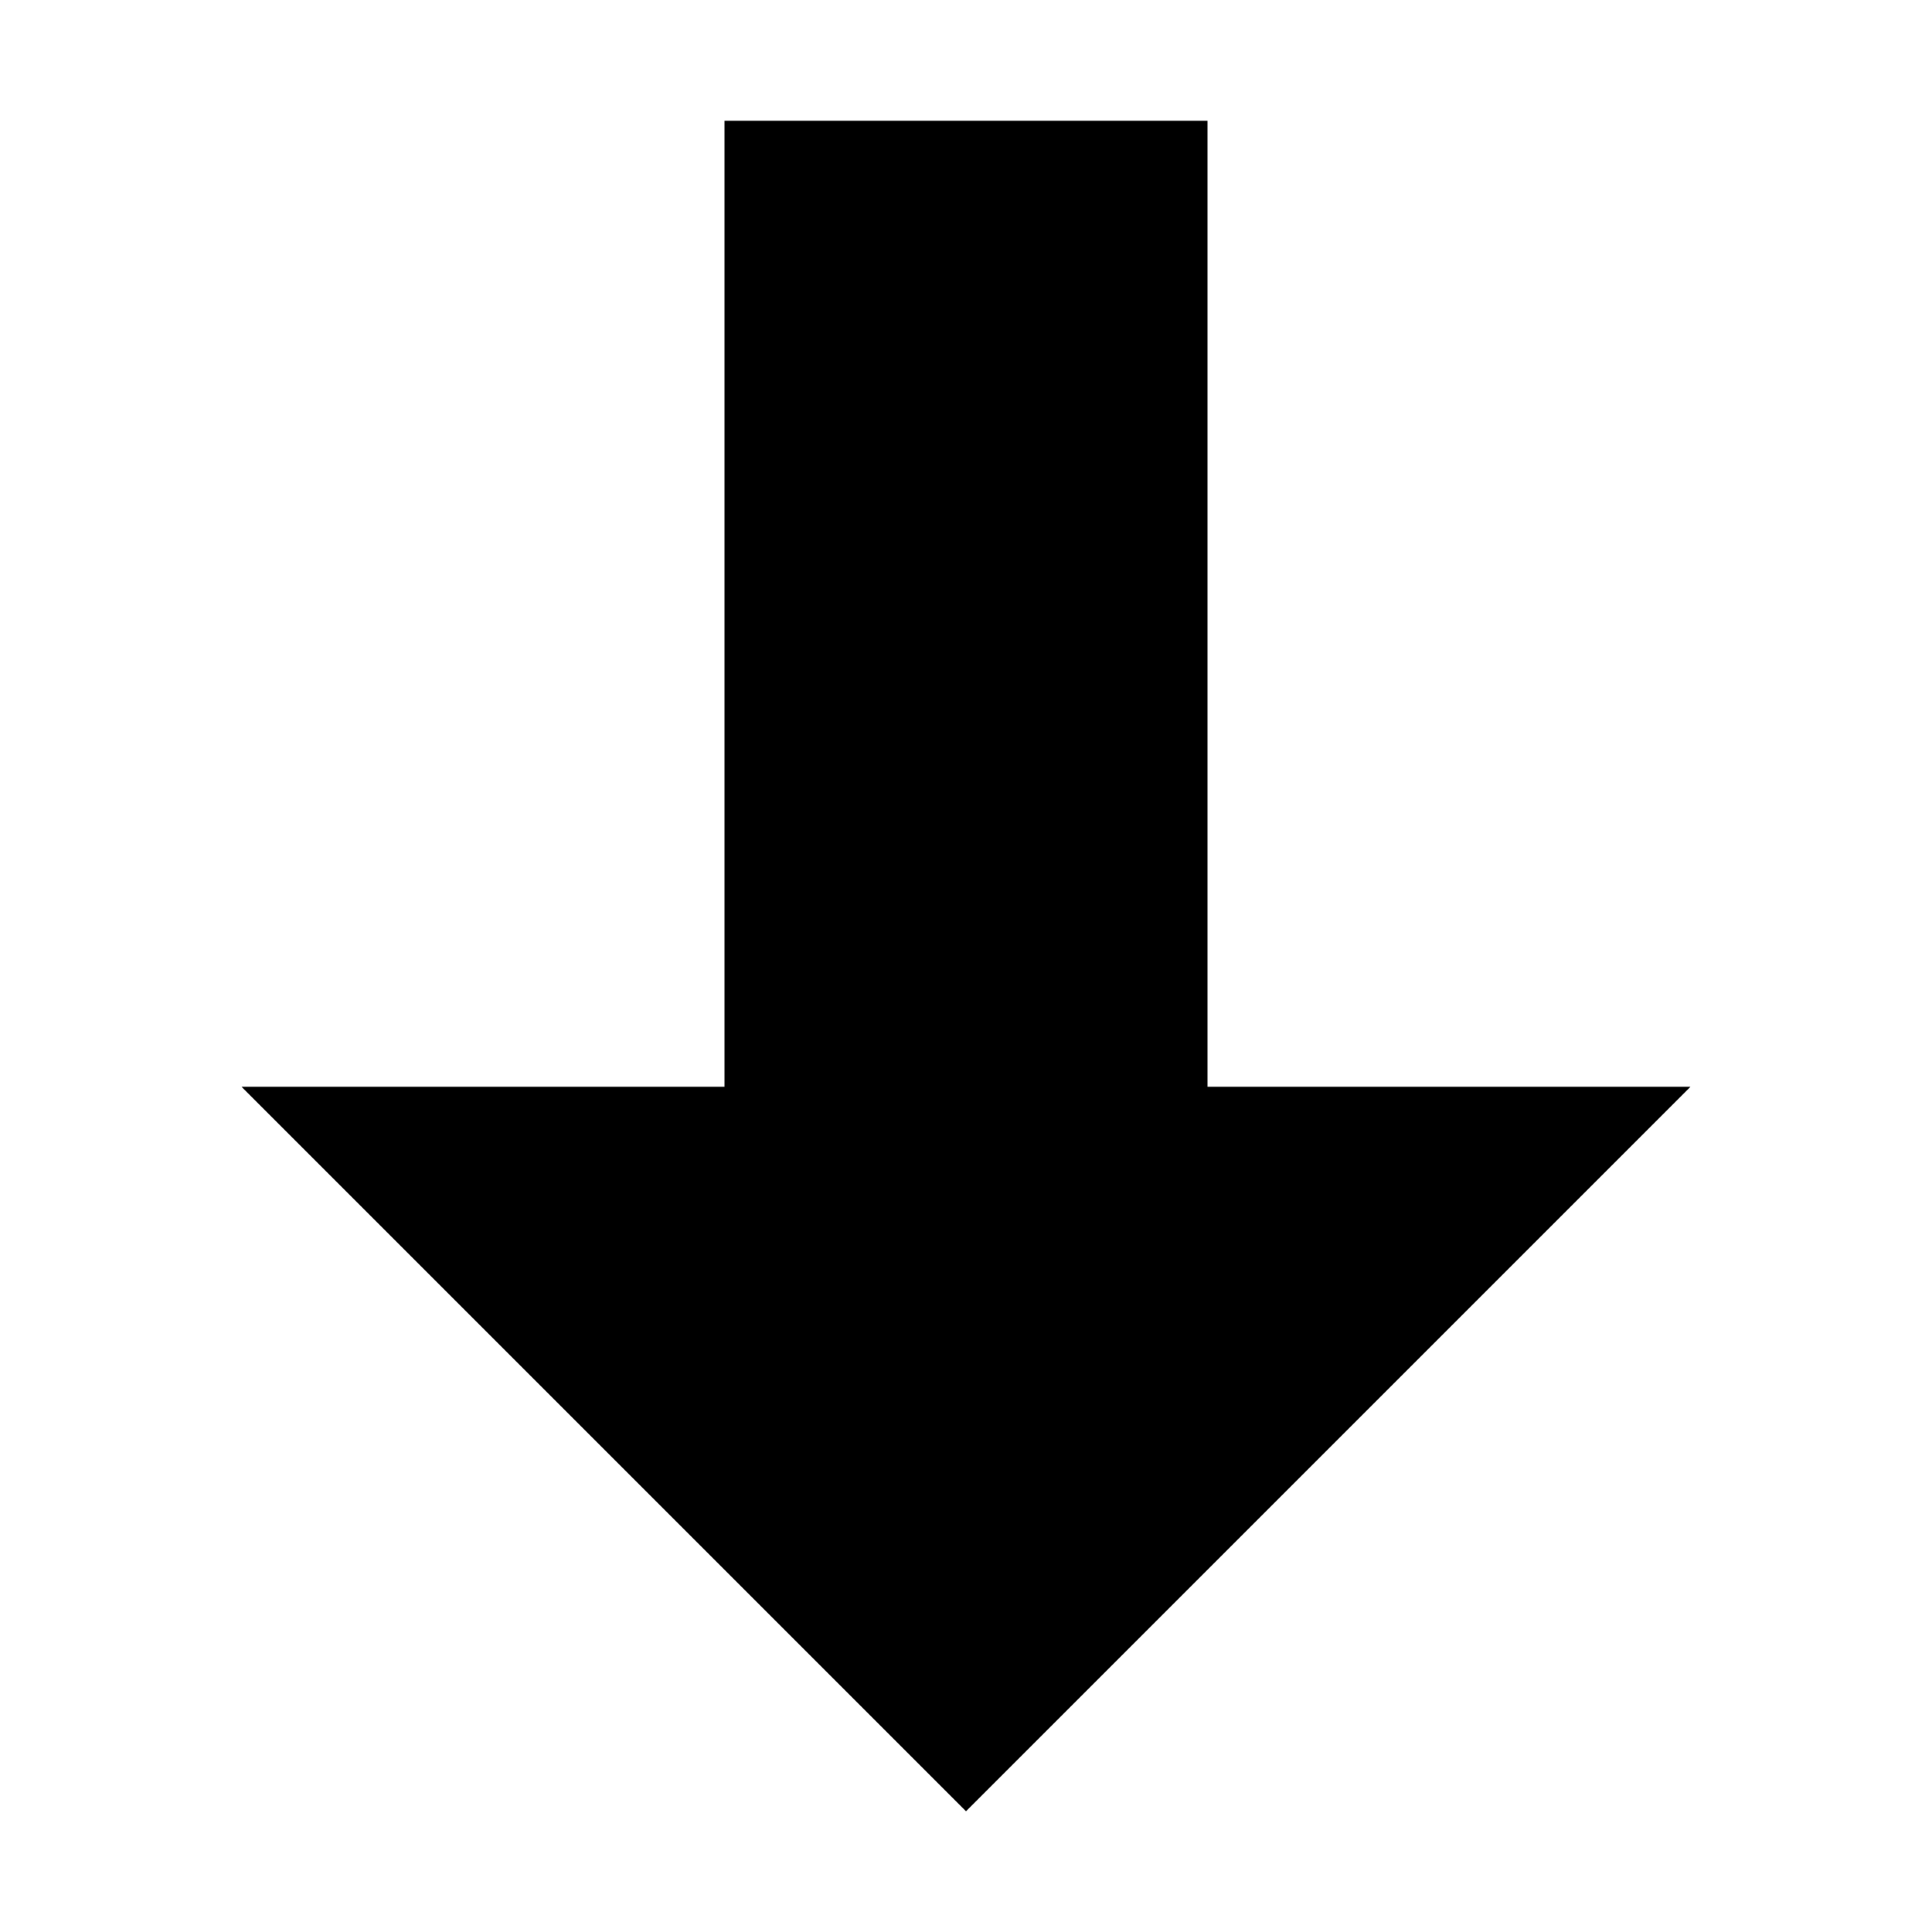
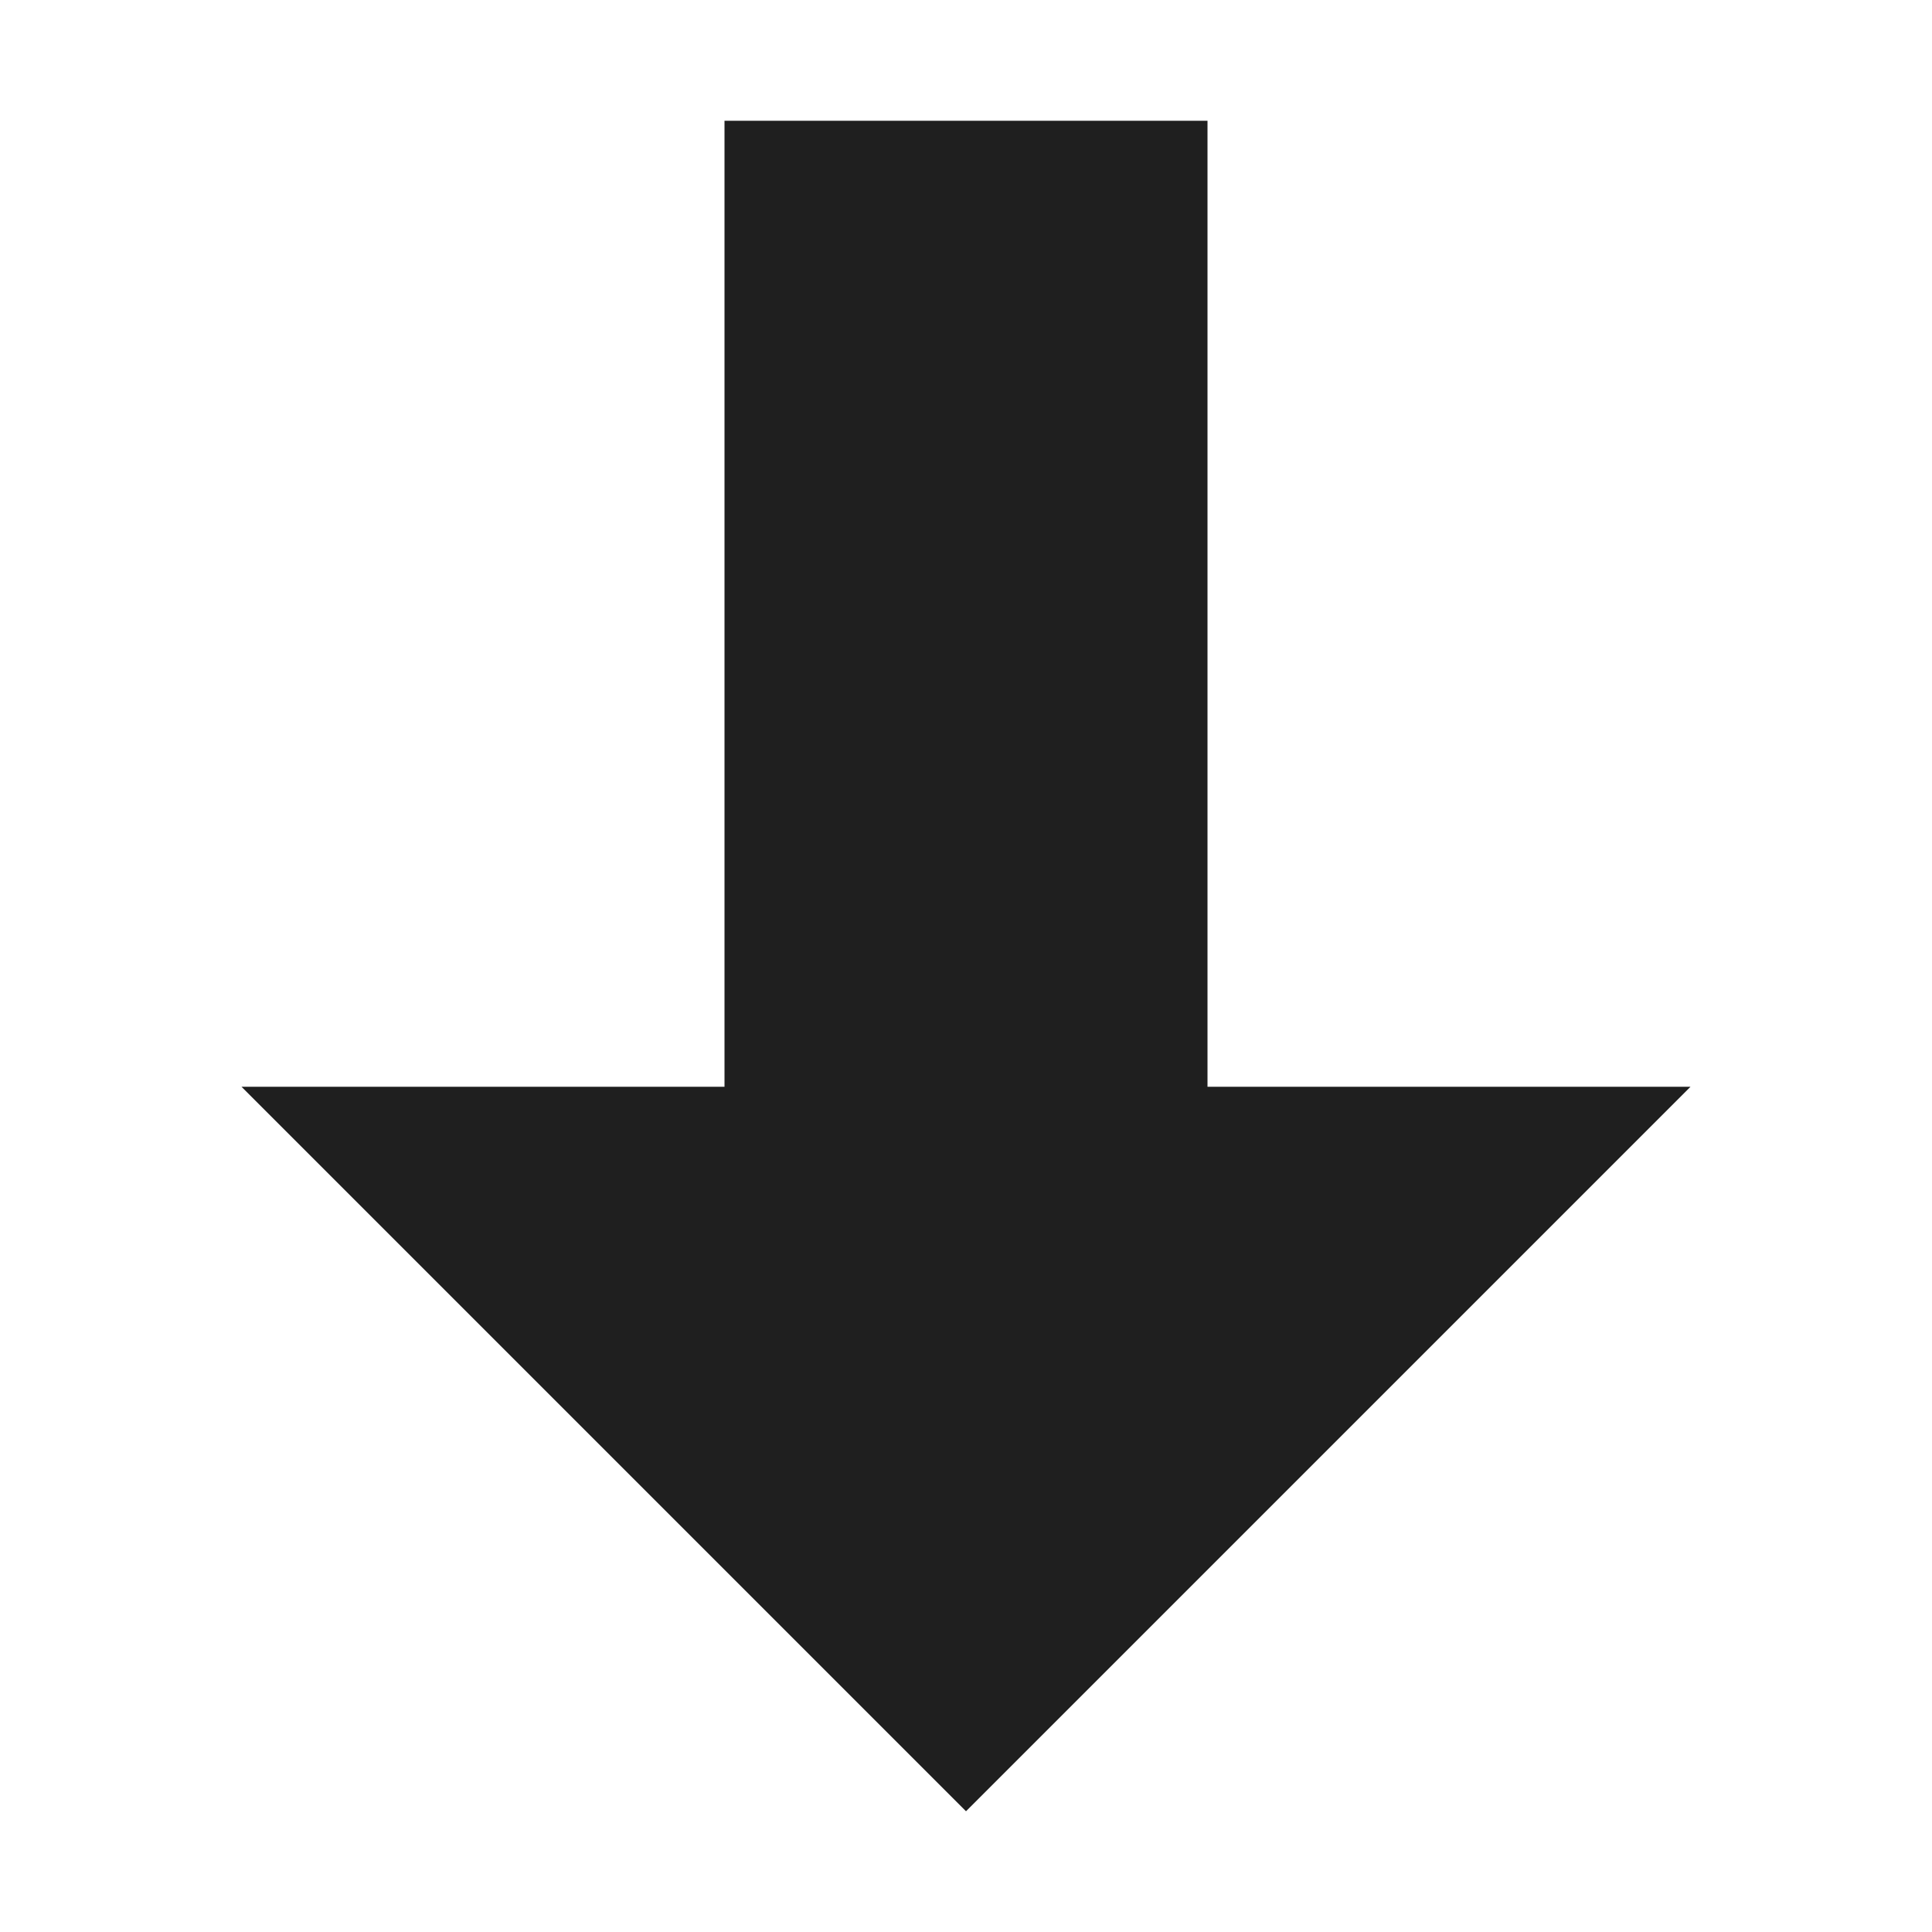
<svg xmlns="http://www.w3.org/2000/svg" id="svg7384" version="1.1" height="16" width="16">
  <defs id="defs7386" />
  <g transform="translate(-482,-176)" id="layer9" style="display:inline" />
  <g transform="translate(-482,-176)" id="layer10" />
  <g transform="translate(-482,-176)" id="layer11" />
  <g transform="translate(-482,-176)" id="layer12" />
  <g transform="translate(-482,-176)" id="layer13">
    <g transform="translate(254.0002,-820)" id="g40072" />
-     <path style="display:inline;fill:#000000;fill-opacity:1;stroke:none" d="M 6,1 6,9 2,9 8,15 14,9 10,9 10,1 Z" id="rect2883" transform="translate(482,176)" />
+     <path style="display:inline;fill:#1f1f1f;fill-opacity:1;stroke:none" d="M 6,1 6,9 2,9 8,15 14,9 10,9 10,1 Z" id="rect2883" transform="translate(482,176)" />
  </g>
  <g transform="translate(-482,-176)" id="layer14" />
  <g transform="translate(-482,-176)" id="layer15" style="display:inline" />
</svg>
